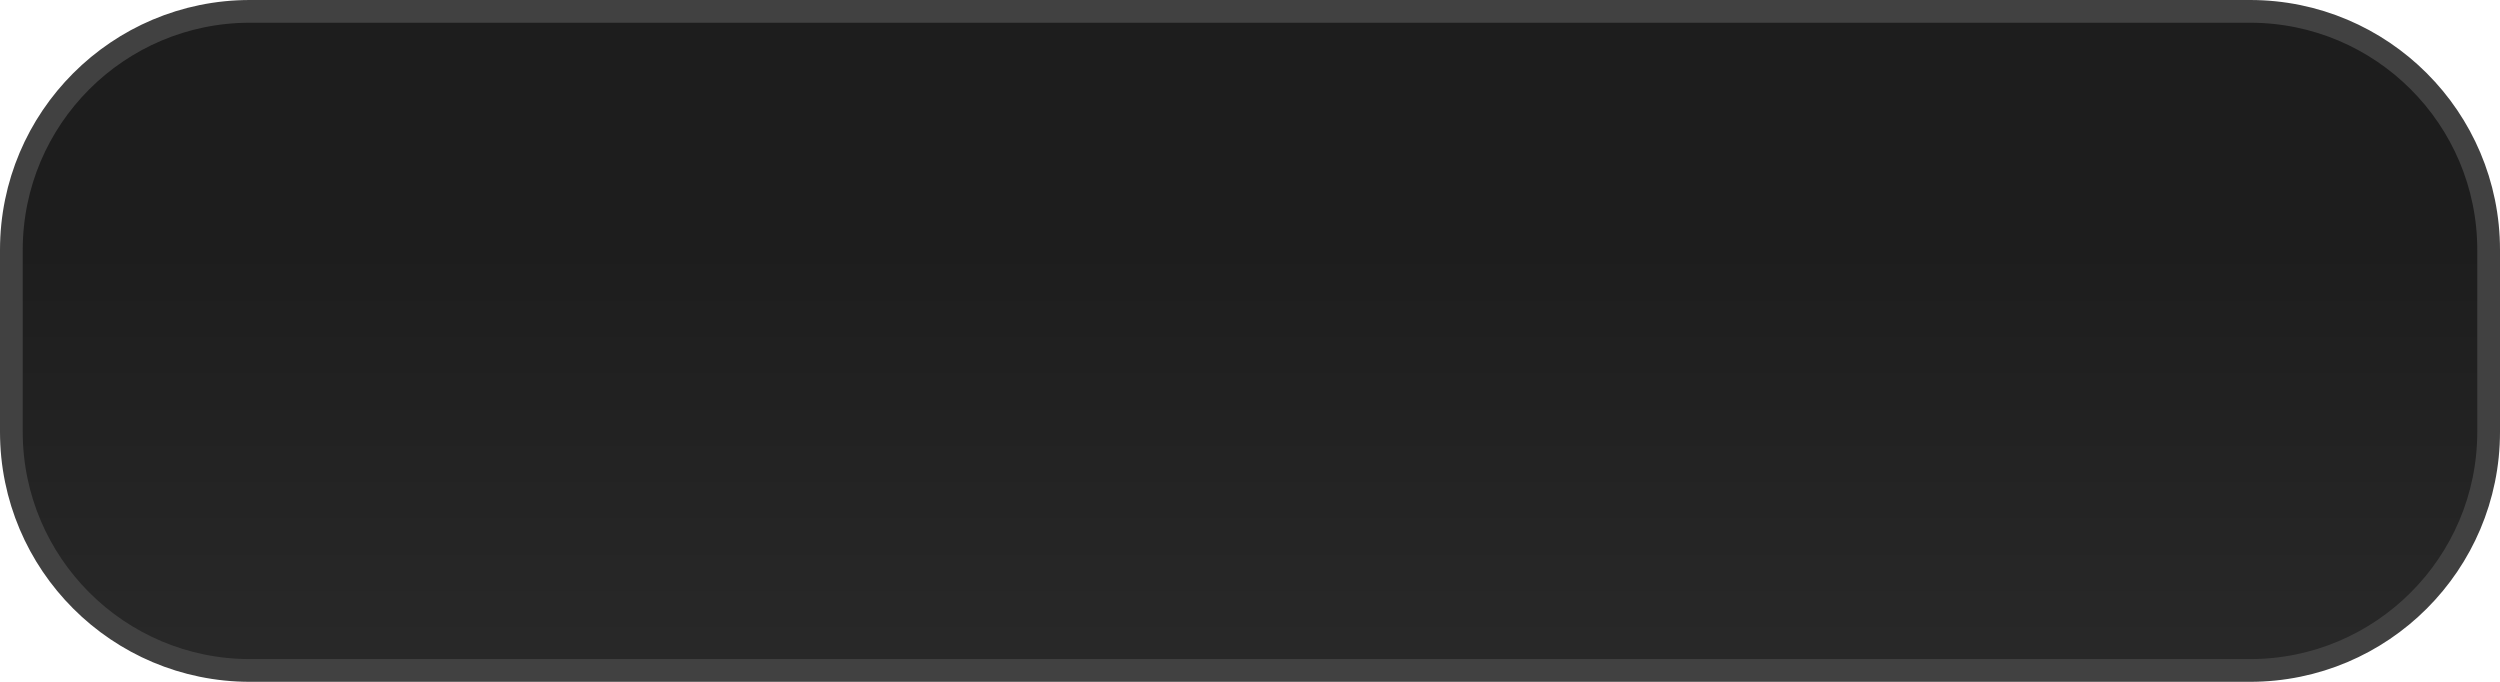
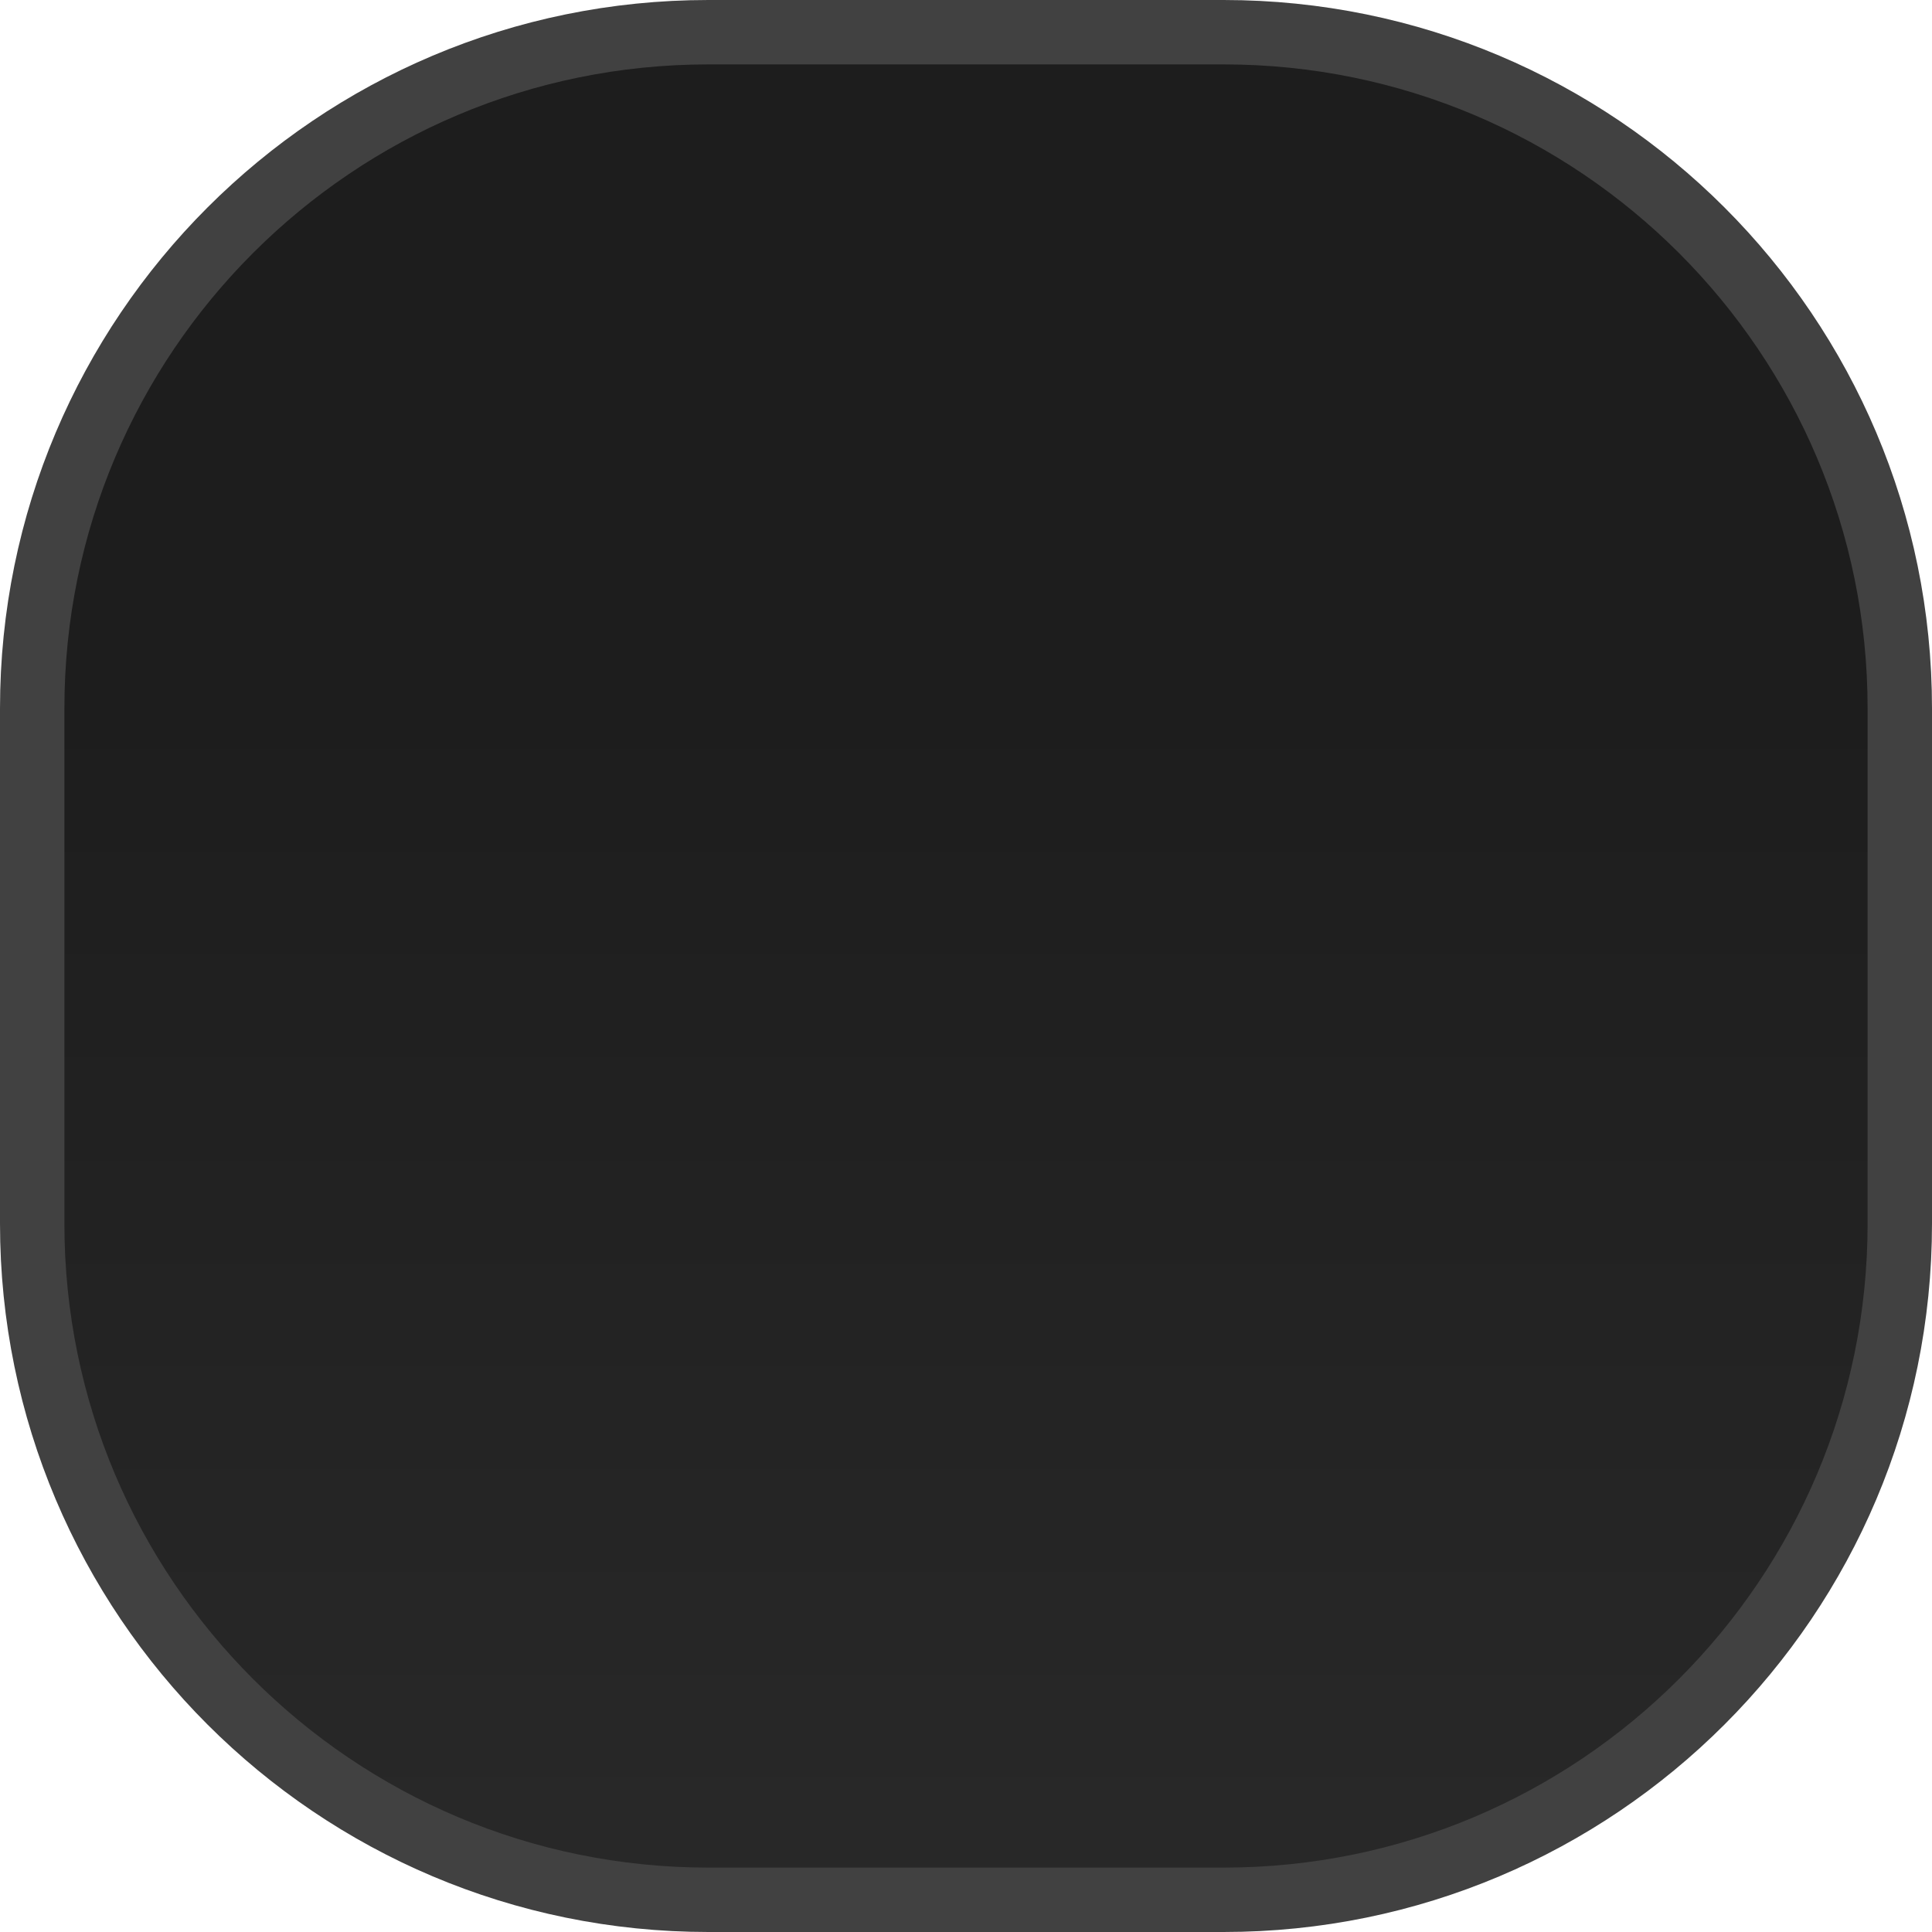
- <svg xmlns="http://www.w3.org/2000/svg" width="220" height="60" viewBox="0 0 220 60" fill="none">
-   <rect x="1" y="1" width="218" height="58" rx="21" fill="url(#paint0_linear_331_338)" stroke="#414141" stroke-width="2" />
+ <svg xmlns="http://www.w3.org/2000/svg" width="60" height="60" viewBox="0 0 60 60" fill="none">
+   <rect x="1" y="1" width="58" height="58" rx="21" fill="url(#paint0_linear_331_338)" stroke="#414141" stroke-width="2" />
  <defs>
-     <linearGradient id="paint0_linear_331_338" x1="110" y1="60" x2="110" y2="0" gradientUnits="userSpaceOnUse">
+     <linearGradient id="paint0_linear_331_338" x1="30" y1="60" x2="30" y2="0" gradientUnits="userSpaceOnUse">
      <stop stop-color="#292929" />
      <stop offset="0.639" stop-color="#1D1D1D" />
    </linearGradient>
  </defs>
</svg>
